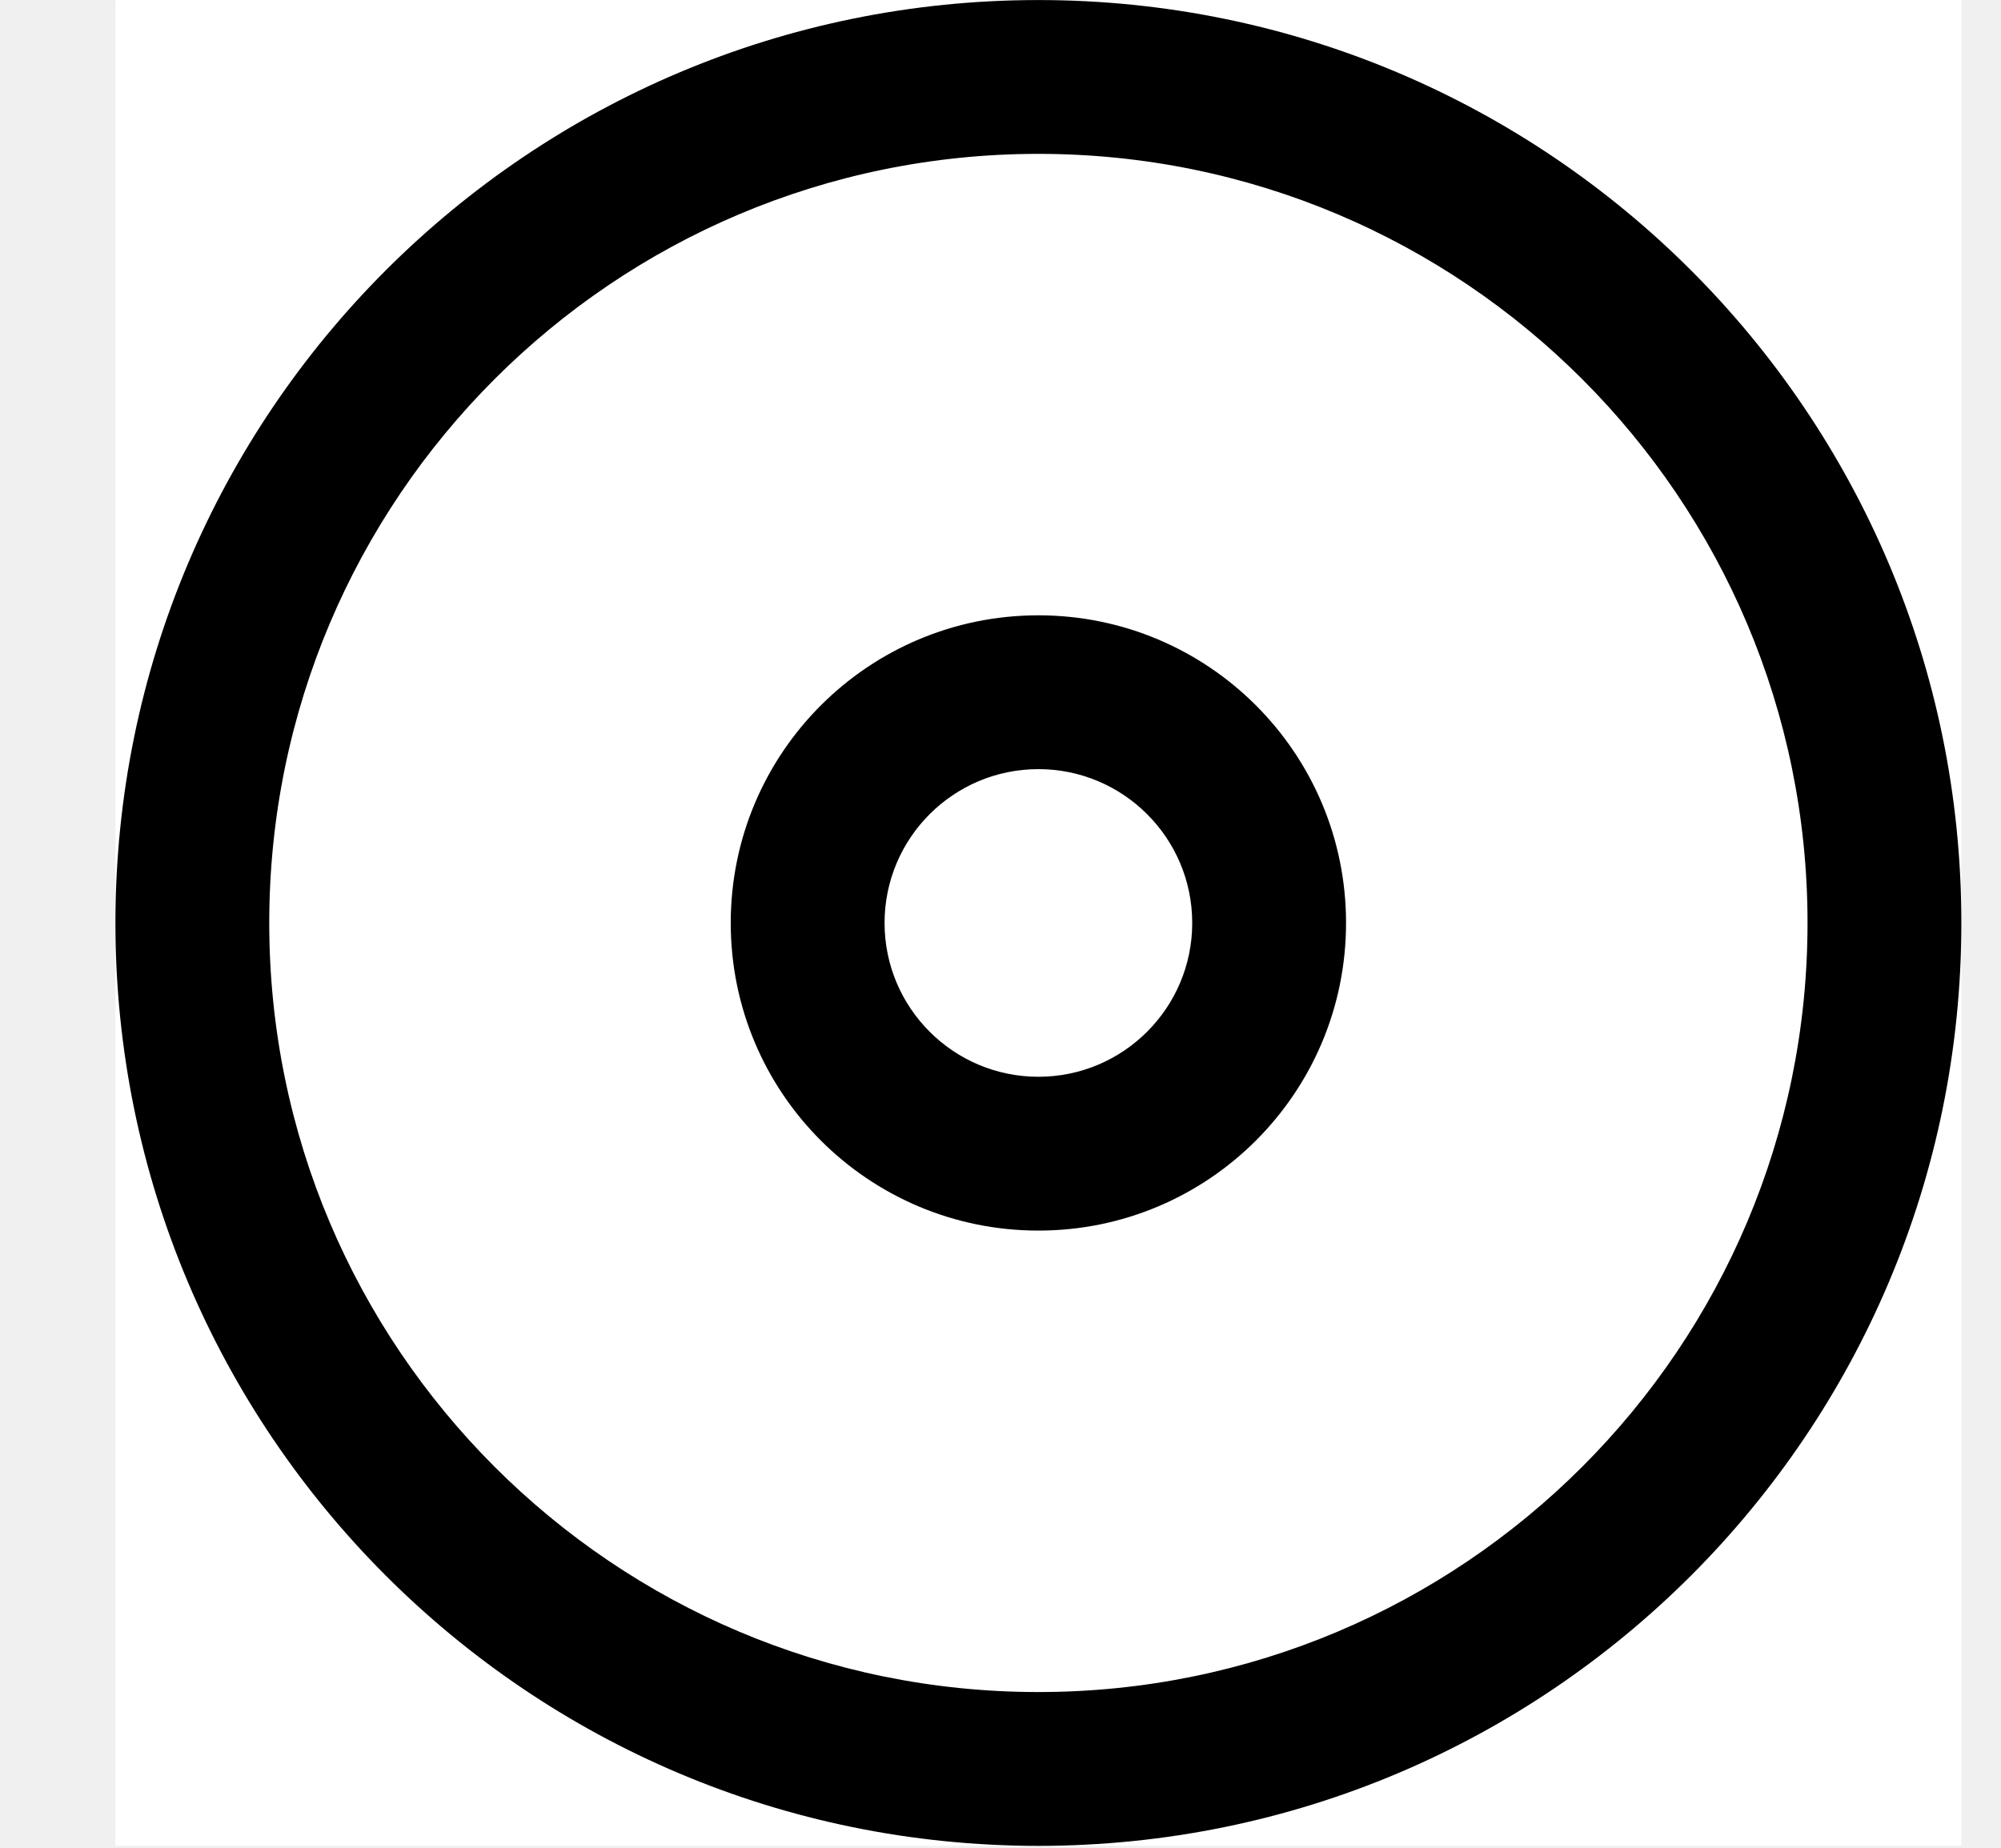
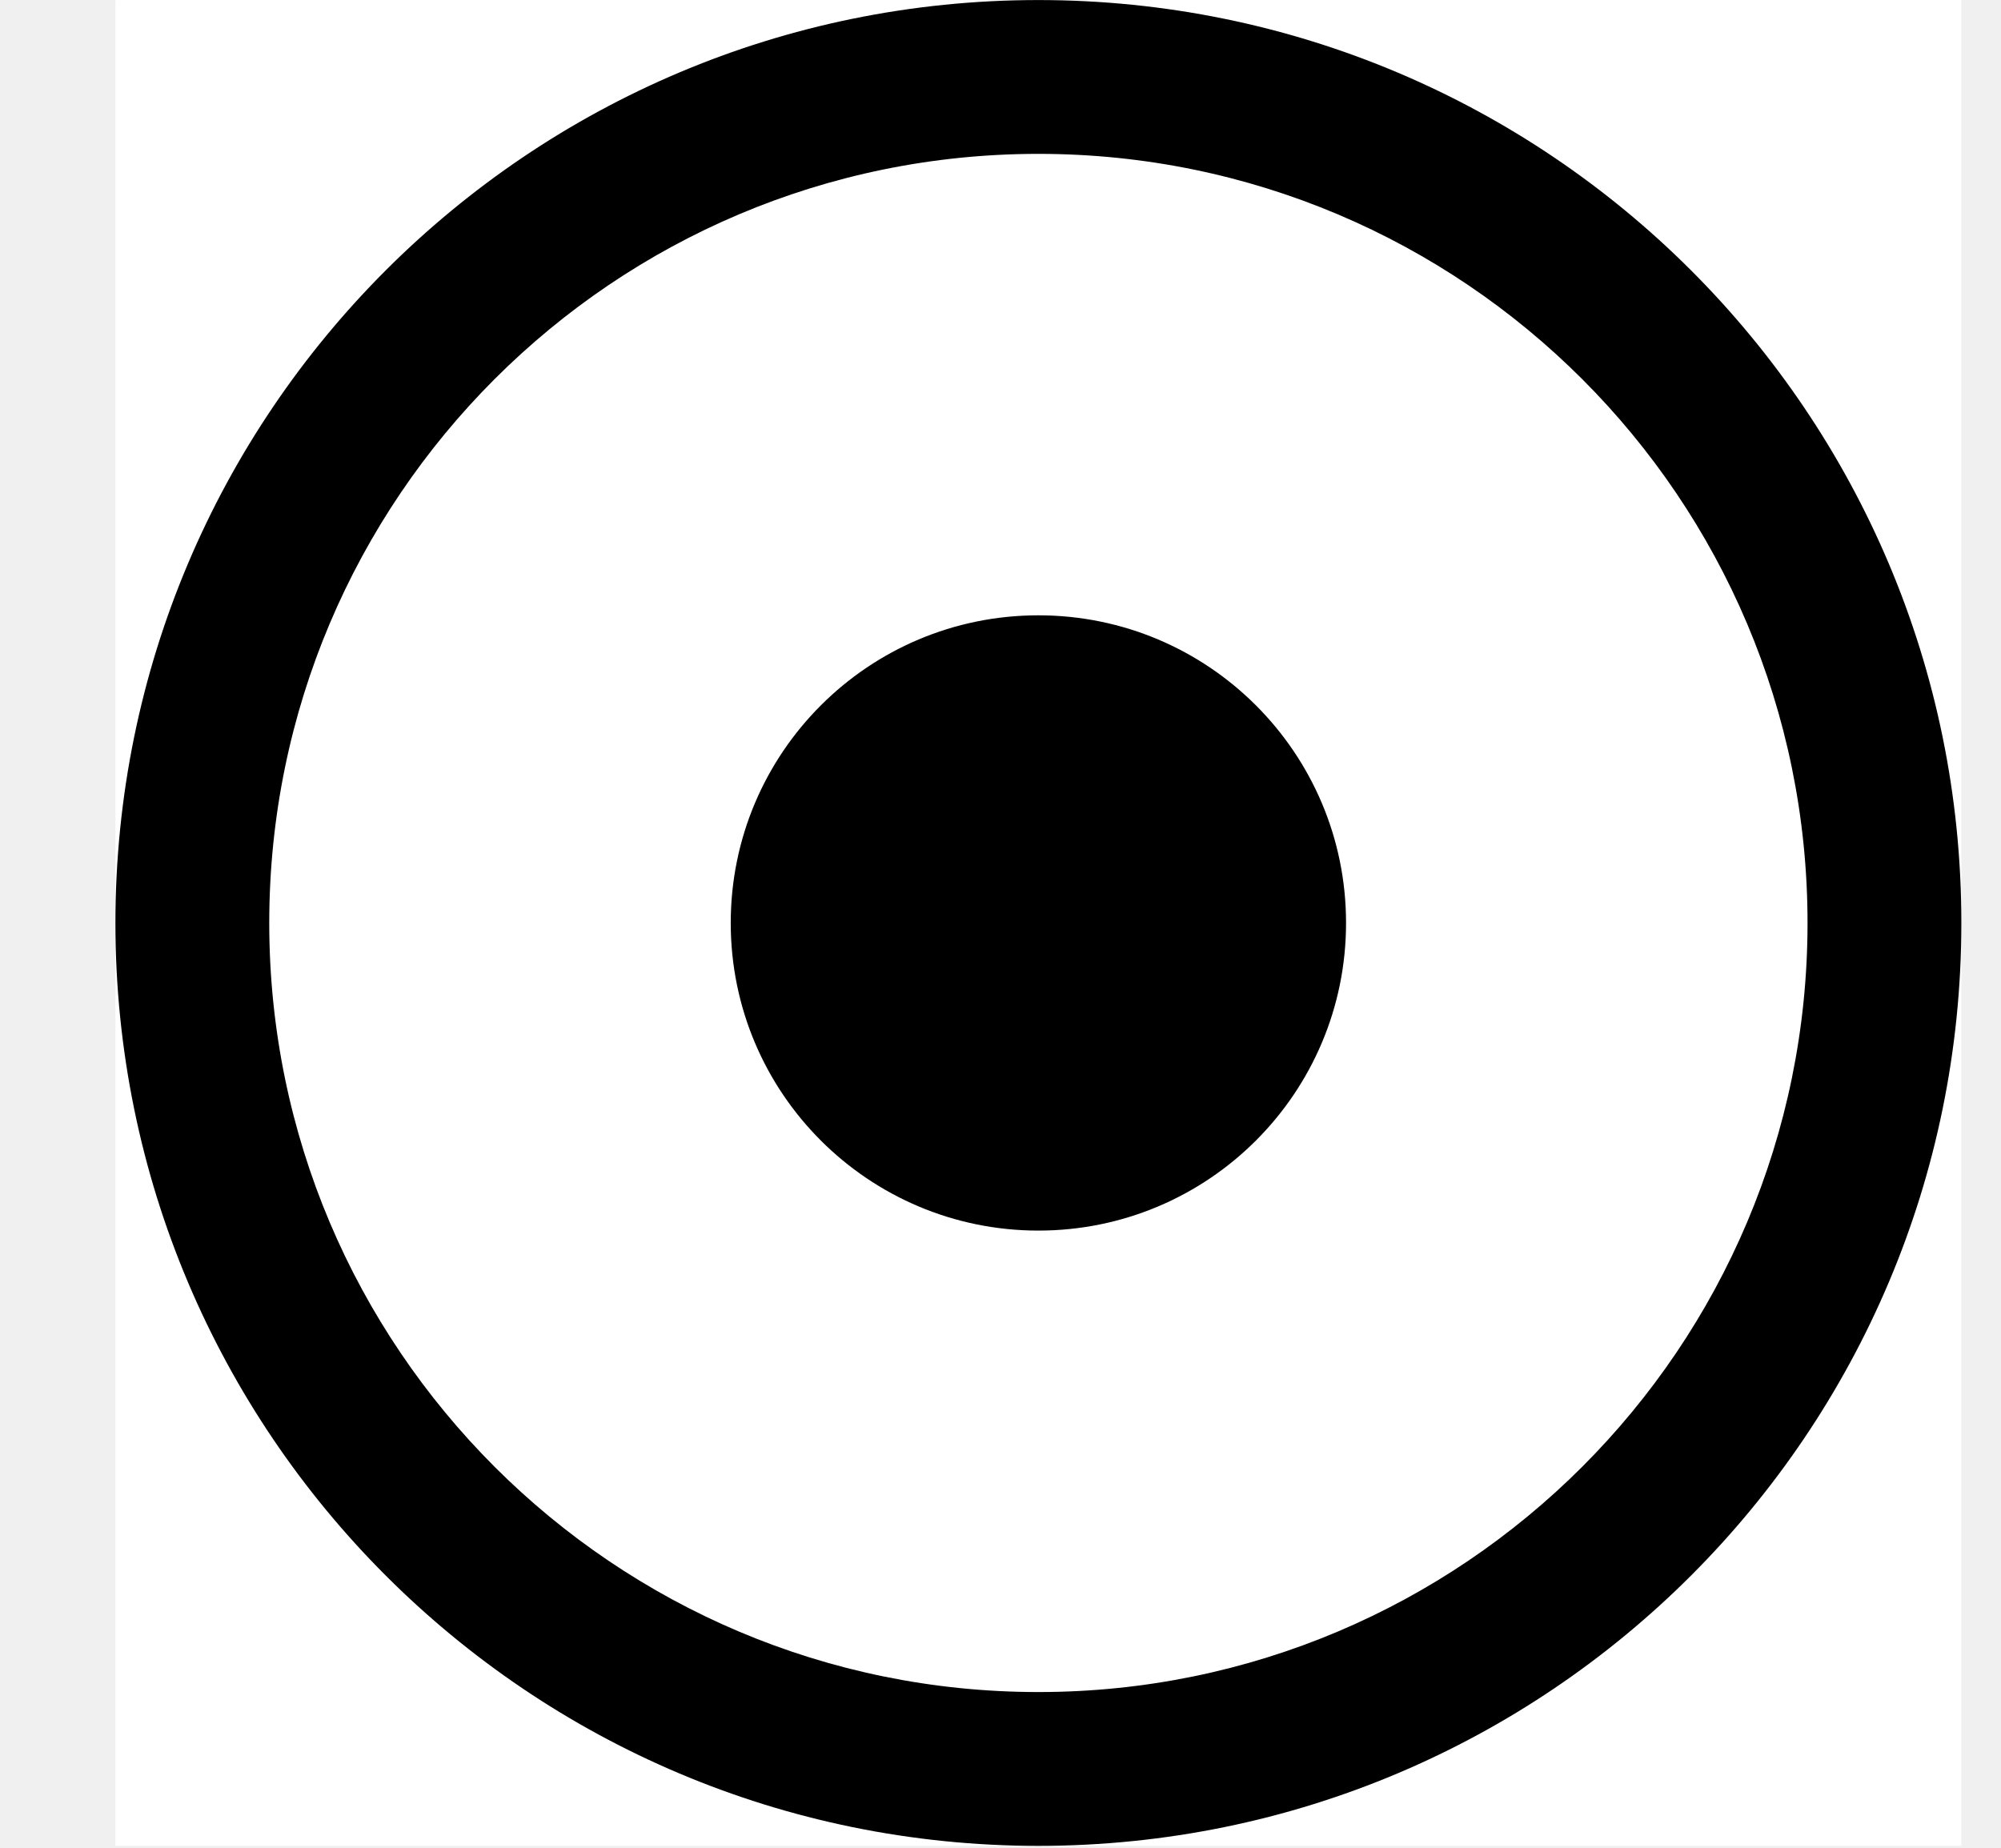
<svg xmlns="http://www.w3.org/2000/svg" xmlns:xlink="http://www.w3.org/1999/xlink" width="1084" height="1001" viewBox="0 0 1084 1001" version="1.1">
  <g id="Canvas" transform="matrix(83.3333 0 0 83.3333 -15083.3 -18583.3)">
    <g id="u29BF-CIRCLED BULLET">
      <path d="M 181.75 223L 193.75 223L 193.75 235L 181.75 235L 181.75 223Z" fill="#FFFFFF" />
      <g id="Union">
        <use xlink:href="#path0_fill" transform="translate(181.75 223)" />
      </g>
    </g>
  </g>
  <defs>
-     <path id="path0_fill" fill-rule="evenodd" d="M 12 6C 12 9.314 9.314 12 6 12C 2.686 12 0 9.314 0 6C 0 2.686 2.686 0 6 0C 9.314 0 12 2.686 12 6ZM 11 6C 11 8.761 8.761 11 6 11C 3.239 11 1 8.761 1 6C 1 3.239 3.239 1 6 1C 8.761 1 11 3.239 11 6ZM 8 6C 8 7.105 7.105 8 6 8C 4.895 8 4 7.105 4 6C 4 4.895 4.895 4 6 4C 7.105 4 8 4.895 8 6ZM 7 6C 7 6.552 6.552 7 6 7C 5.448 7 5 6.552 5 6C 5 5.448 5.448 5 6 5C 6.552 5 7 5.448 7 6Z" />
+     <path id="path0_fill" fill-rule="evenodd" d="M 12 6C 12 9.314 9.314 12 6 12C 2.686 12 0 9.314 0 6C 0 2.686 2.686 0 6 0C 9.314 0 12 2.686 12 6ZM 11 6C 11 8.761 8.761 11 6 11C 3.239 11 1 8.761 1 6C 1 3.239 3.239 1 6 1C 8.761 1 11 3.239 11 6ZM 6 8C 7.105 8 8 7.105 8 6C 8 4.895 7.105 4 6 4C 4.895 4 4 4.895 4 6C 4 7.105 4.895 8 6 8Z" />
  </defs>
</svg>
